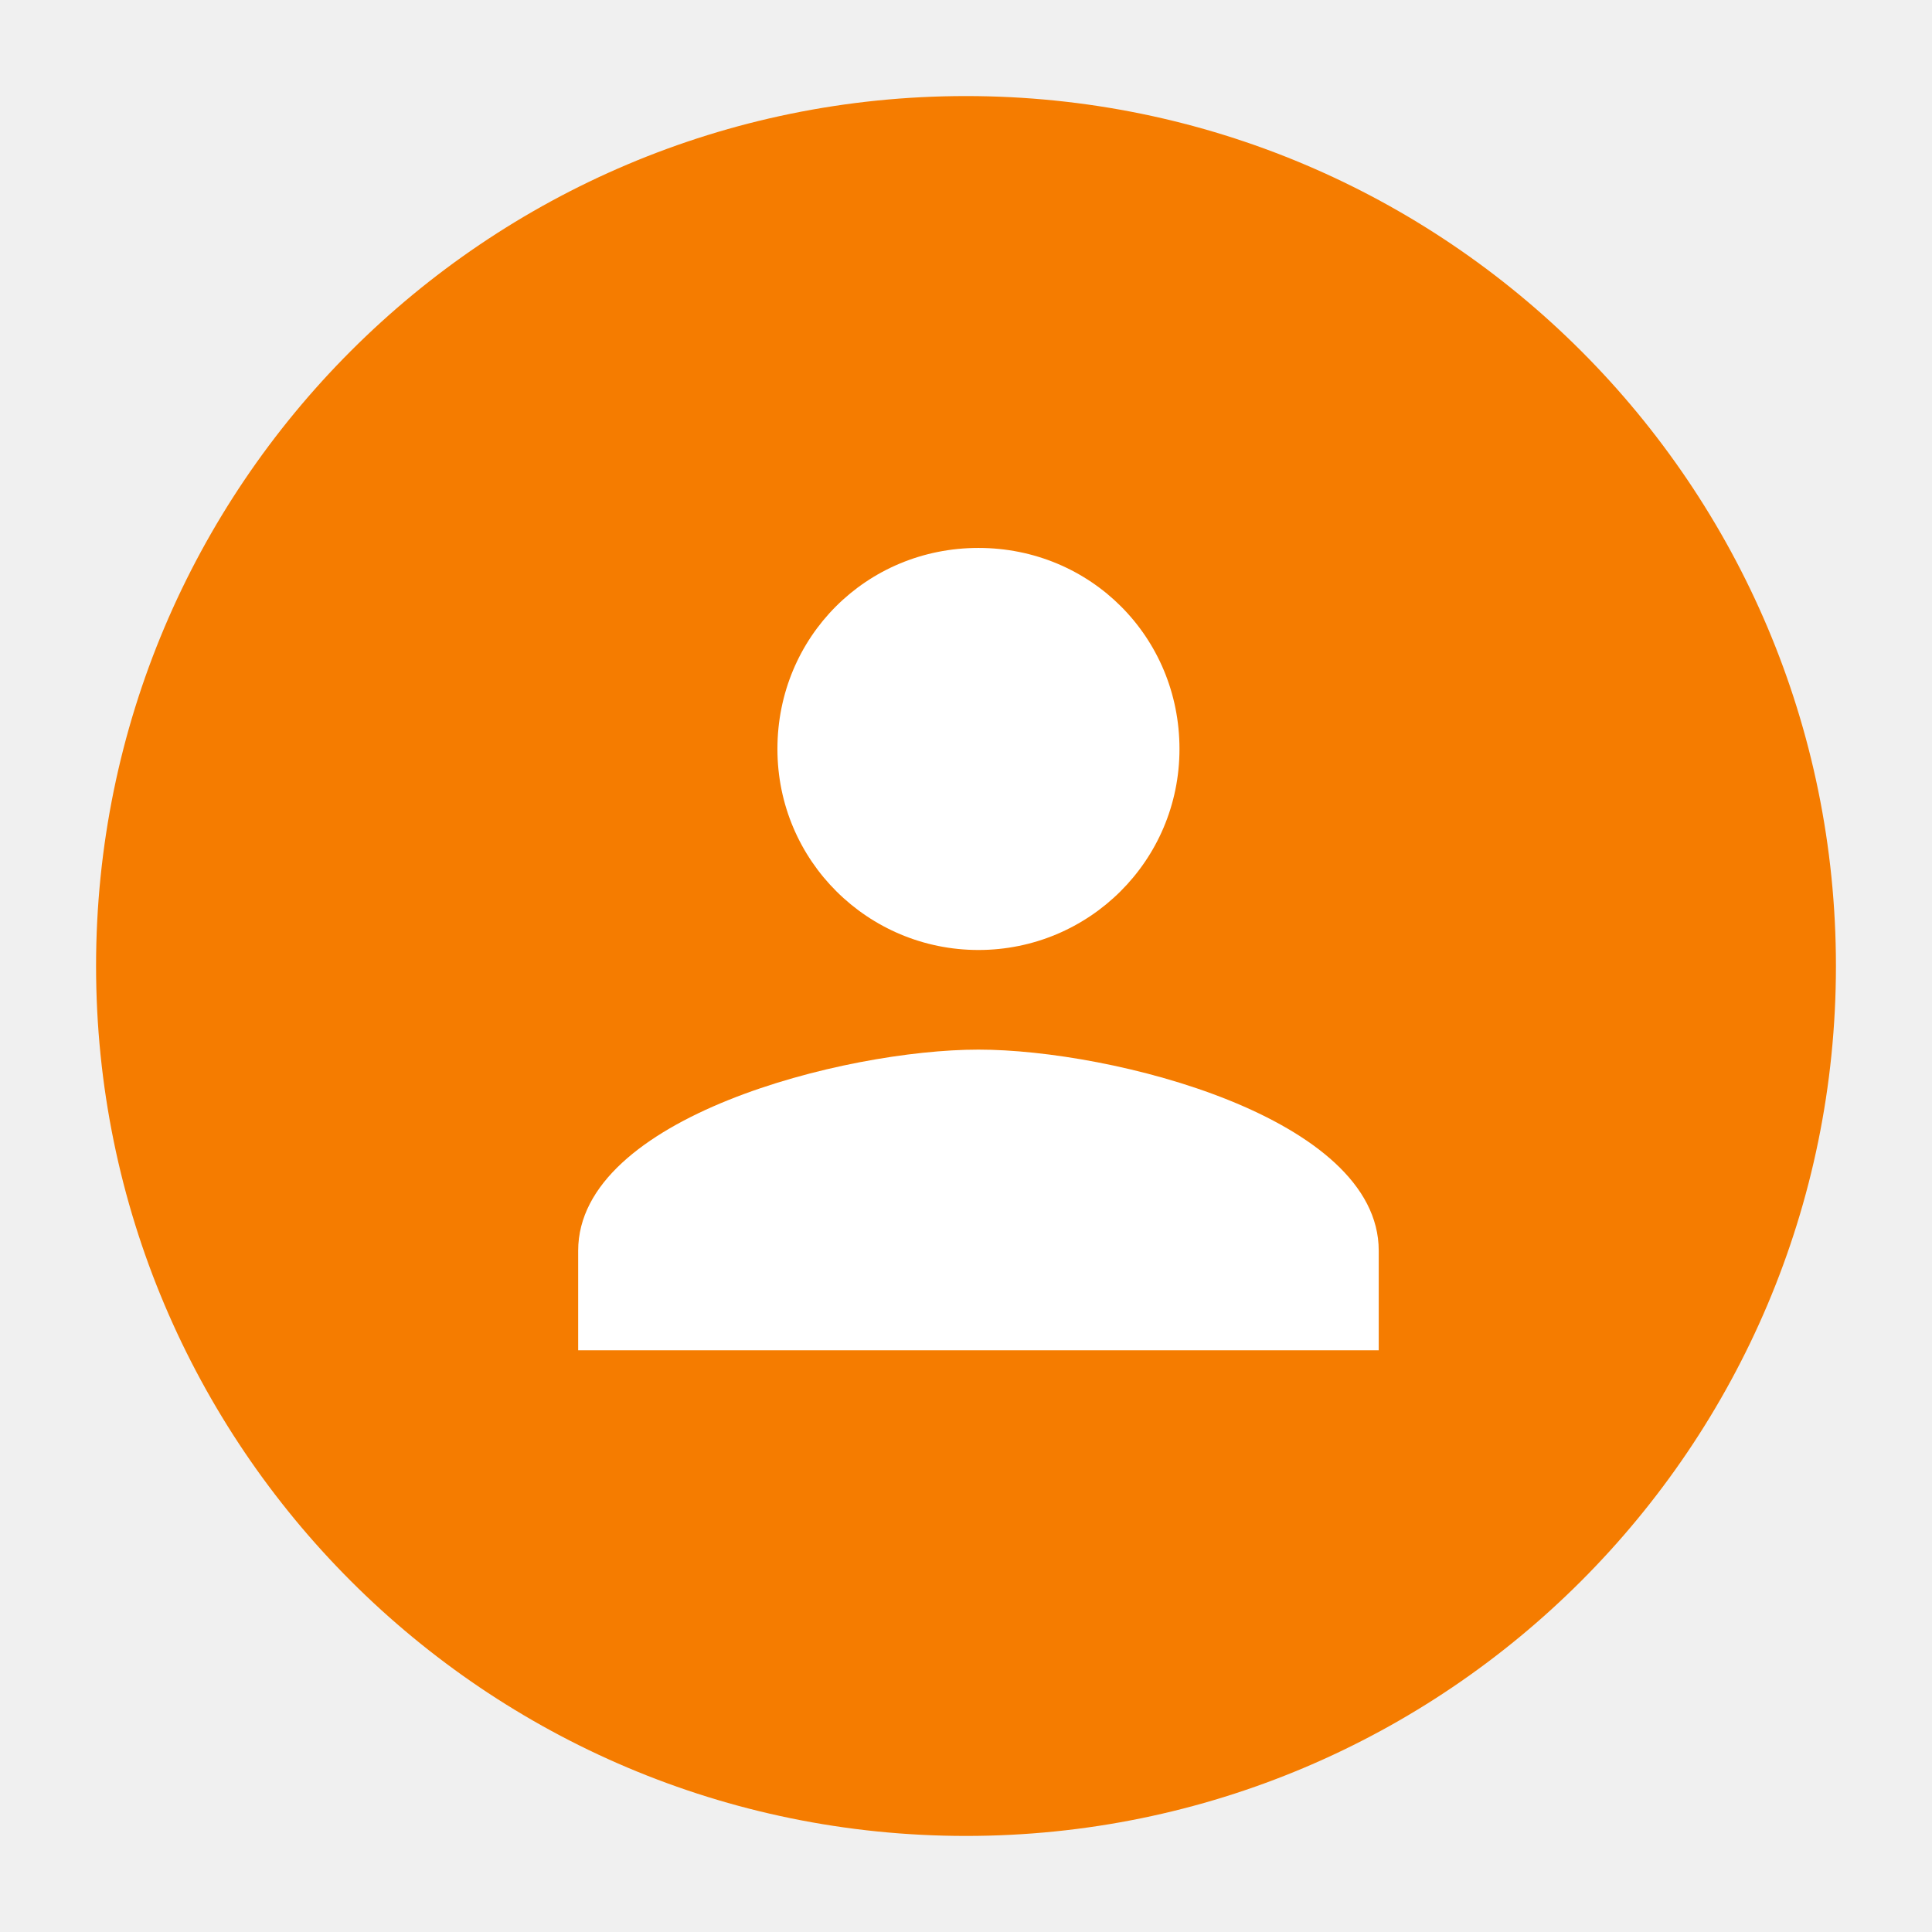
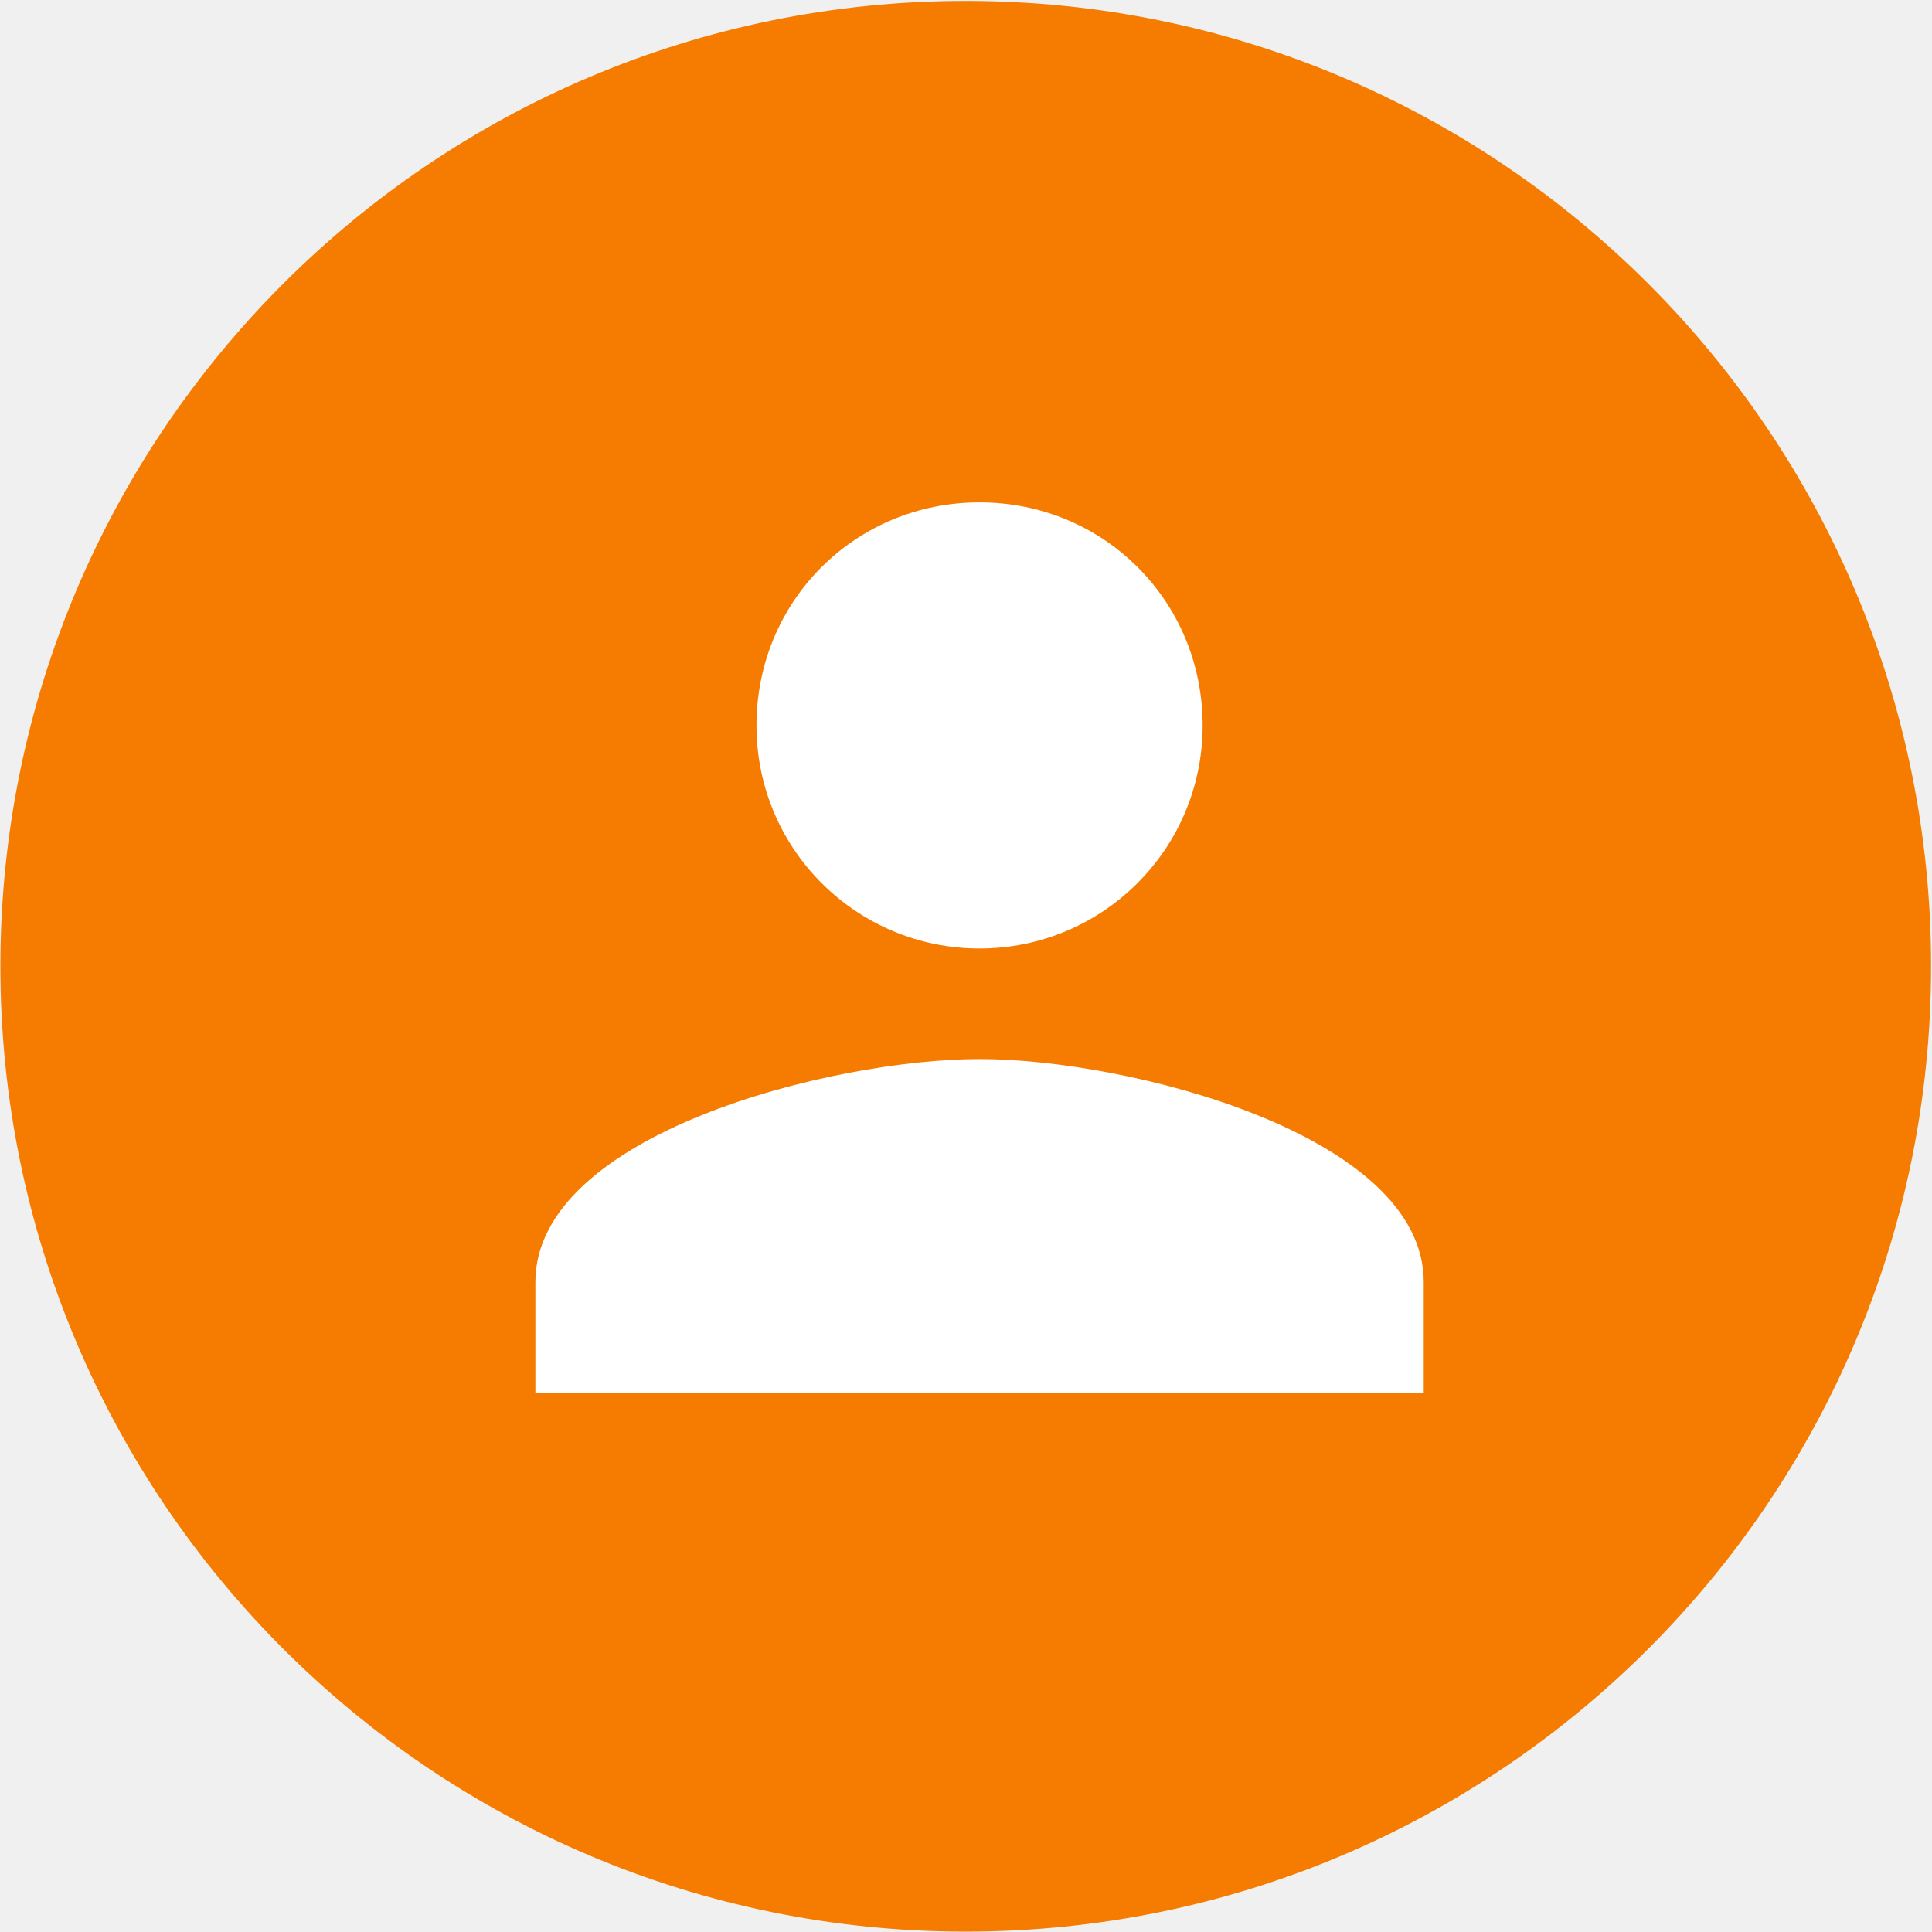
<svg xmlns="http://www.w3.org/2000/svg" version="1.1" id="Layer_1" x="0px" y="0px" viewBox="0 0 108.6 108.6" style="enable-background:new 0 0 108.6 108.6;" xml:space="preserve">
-   <style type="text/css">
+   <defs id="defs11" />
+   <style type="text/css" id="style3">
	.st0{fill:#F57C00;}
	.st1{fill:#FFFFFF;}
</style>
-   <path class="st0" d="M54.3,103.2L54.3,103.2c-27,0-48.9-21.9-48.9-48.9l0,0c0-27,21.9-48.9,48.9-48.9l0,0c27,0,48.9,21.9,48.9,48.9  l0,0C103.2,81.3,81.3,103.2,54.3,103.2z" />
-   <path class="st1" d="M55,53.4c6.2,0,11.3-5,11.3-11.3s-5-11.3-11.3-11.3s-11.3,5-11.3,11.3S48.8,53.4,55,53.4z M55,59  c-7.5,0-22.5,3.8-22.5,11.3v5.6h45v-5.6C77.5,62.8,62.5,59,55,59z" />
+   <path class="st0" d="m 54.285,108.578 0,0 c -29.961,0 -54.263,-24.302 -54.263,-54.263 l 0,0 c 0,-29.961 24.302,-54.263 54.263,-54.263 l 0,0 c 29.961,0 54.263,24.302 54.263,54.263 l 0,0 c 0,29.961 -24.302,54.263 -54.263,54.263 z" id="path5" style="fill:#f57c00" />
+   <path class="st1" d="m 55.062,53.316 c 6.88,0 12.539,-5.548 12.539,-12.539 0,-6.991 -5.548,-12.539 -12.539,-12.539 -6.991,0 -12.539,5.548 -12.539,12.539 0,6.991 5.659,12.539 12.539,12.539 z m 0,6.214 c -8.323,0 -24.968,4.217 -24.968,12.539 l 0,6.214 49.936,0 0,-6.214 c 0,-8.323 -16.645,-12.539 -24.968,-12.539 z" id="path7" style="fill:#ffffff" />
</svg>
